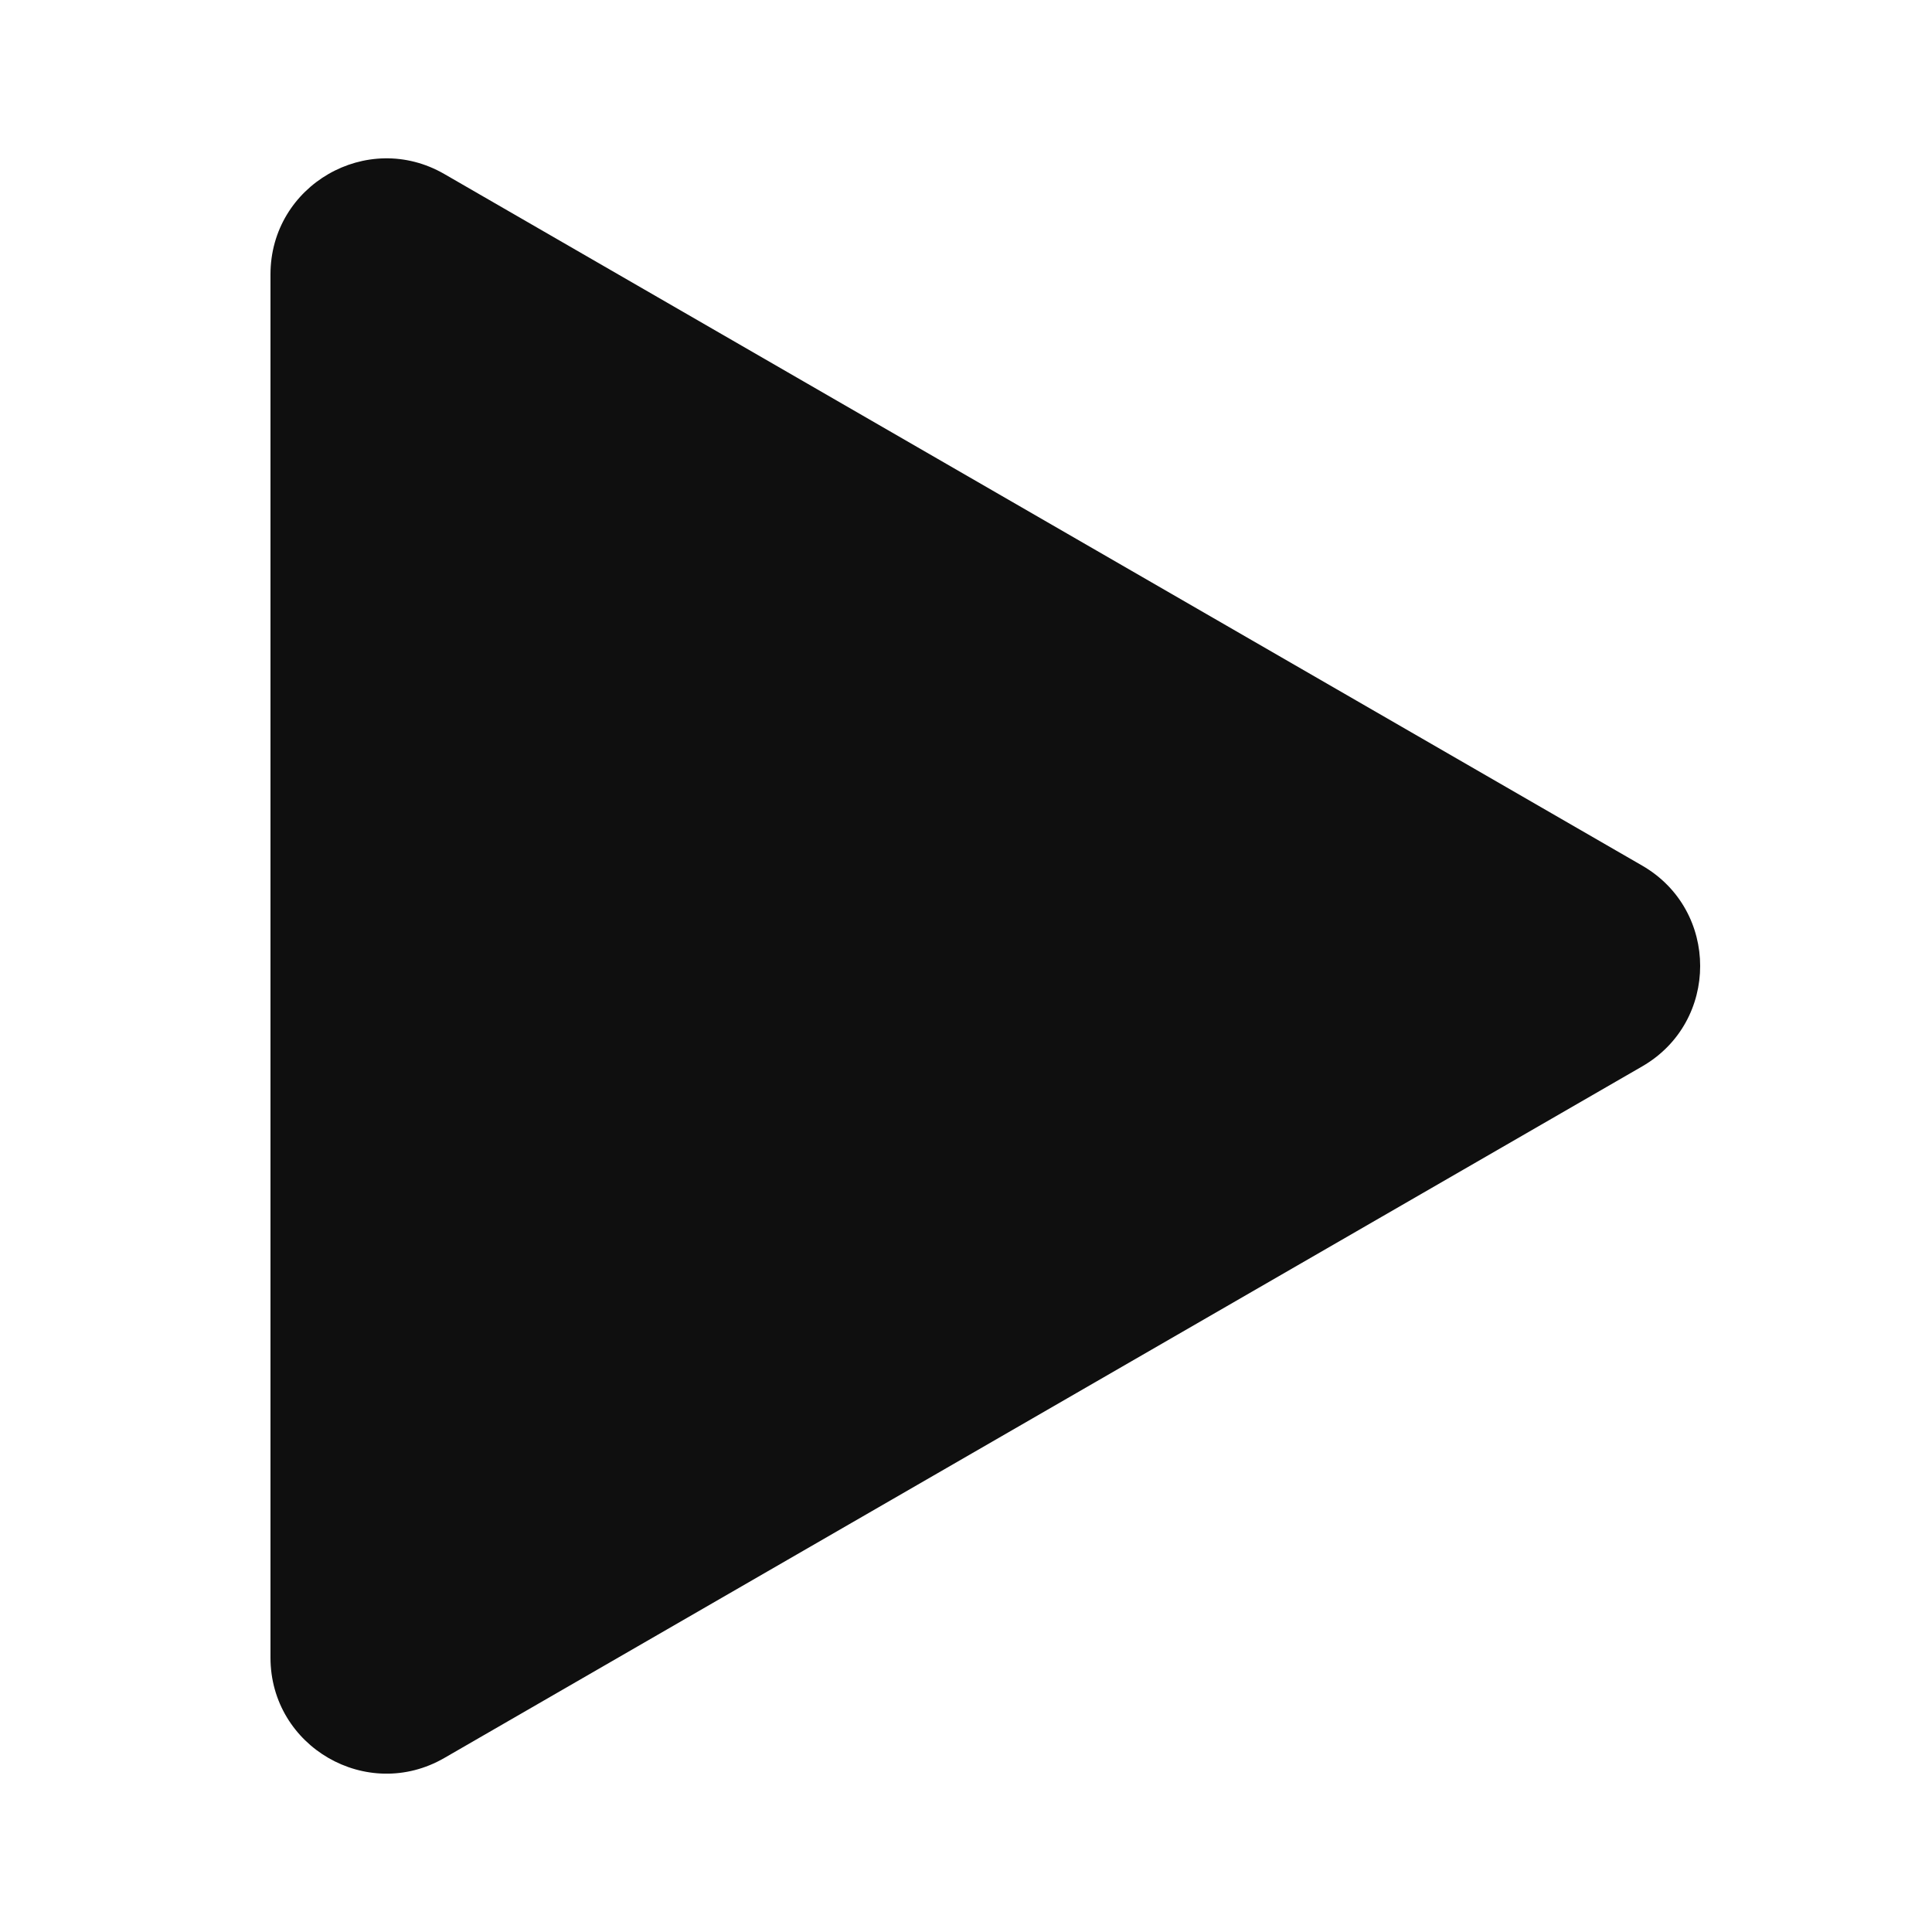
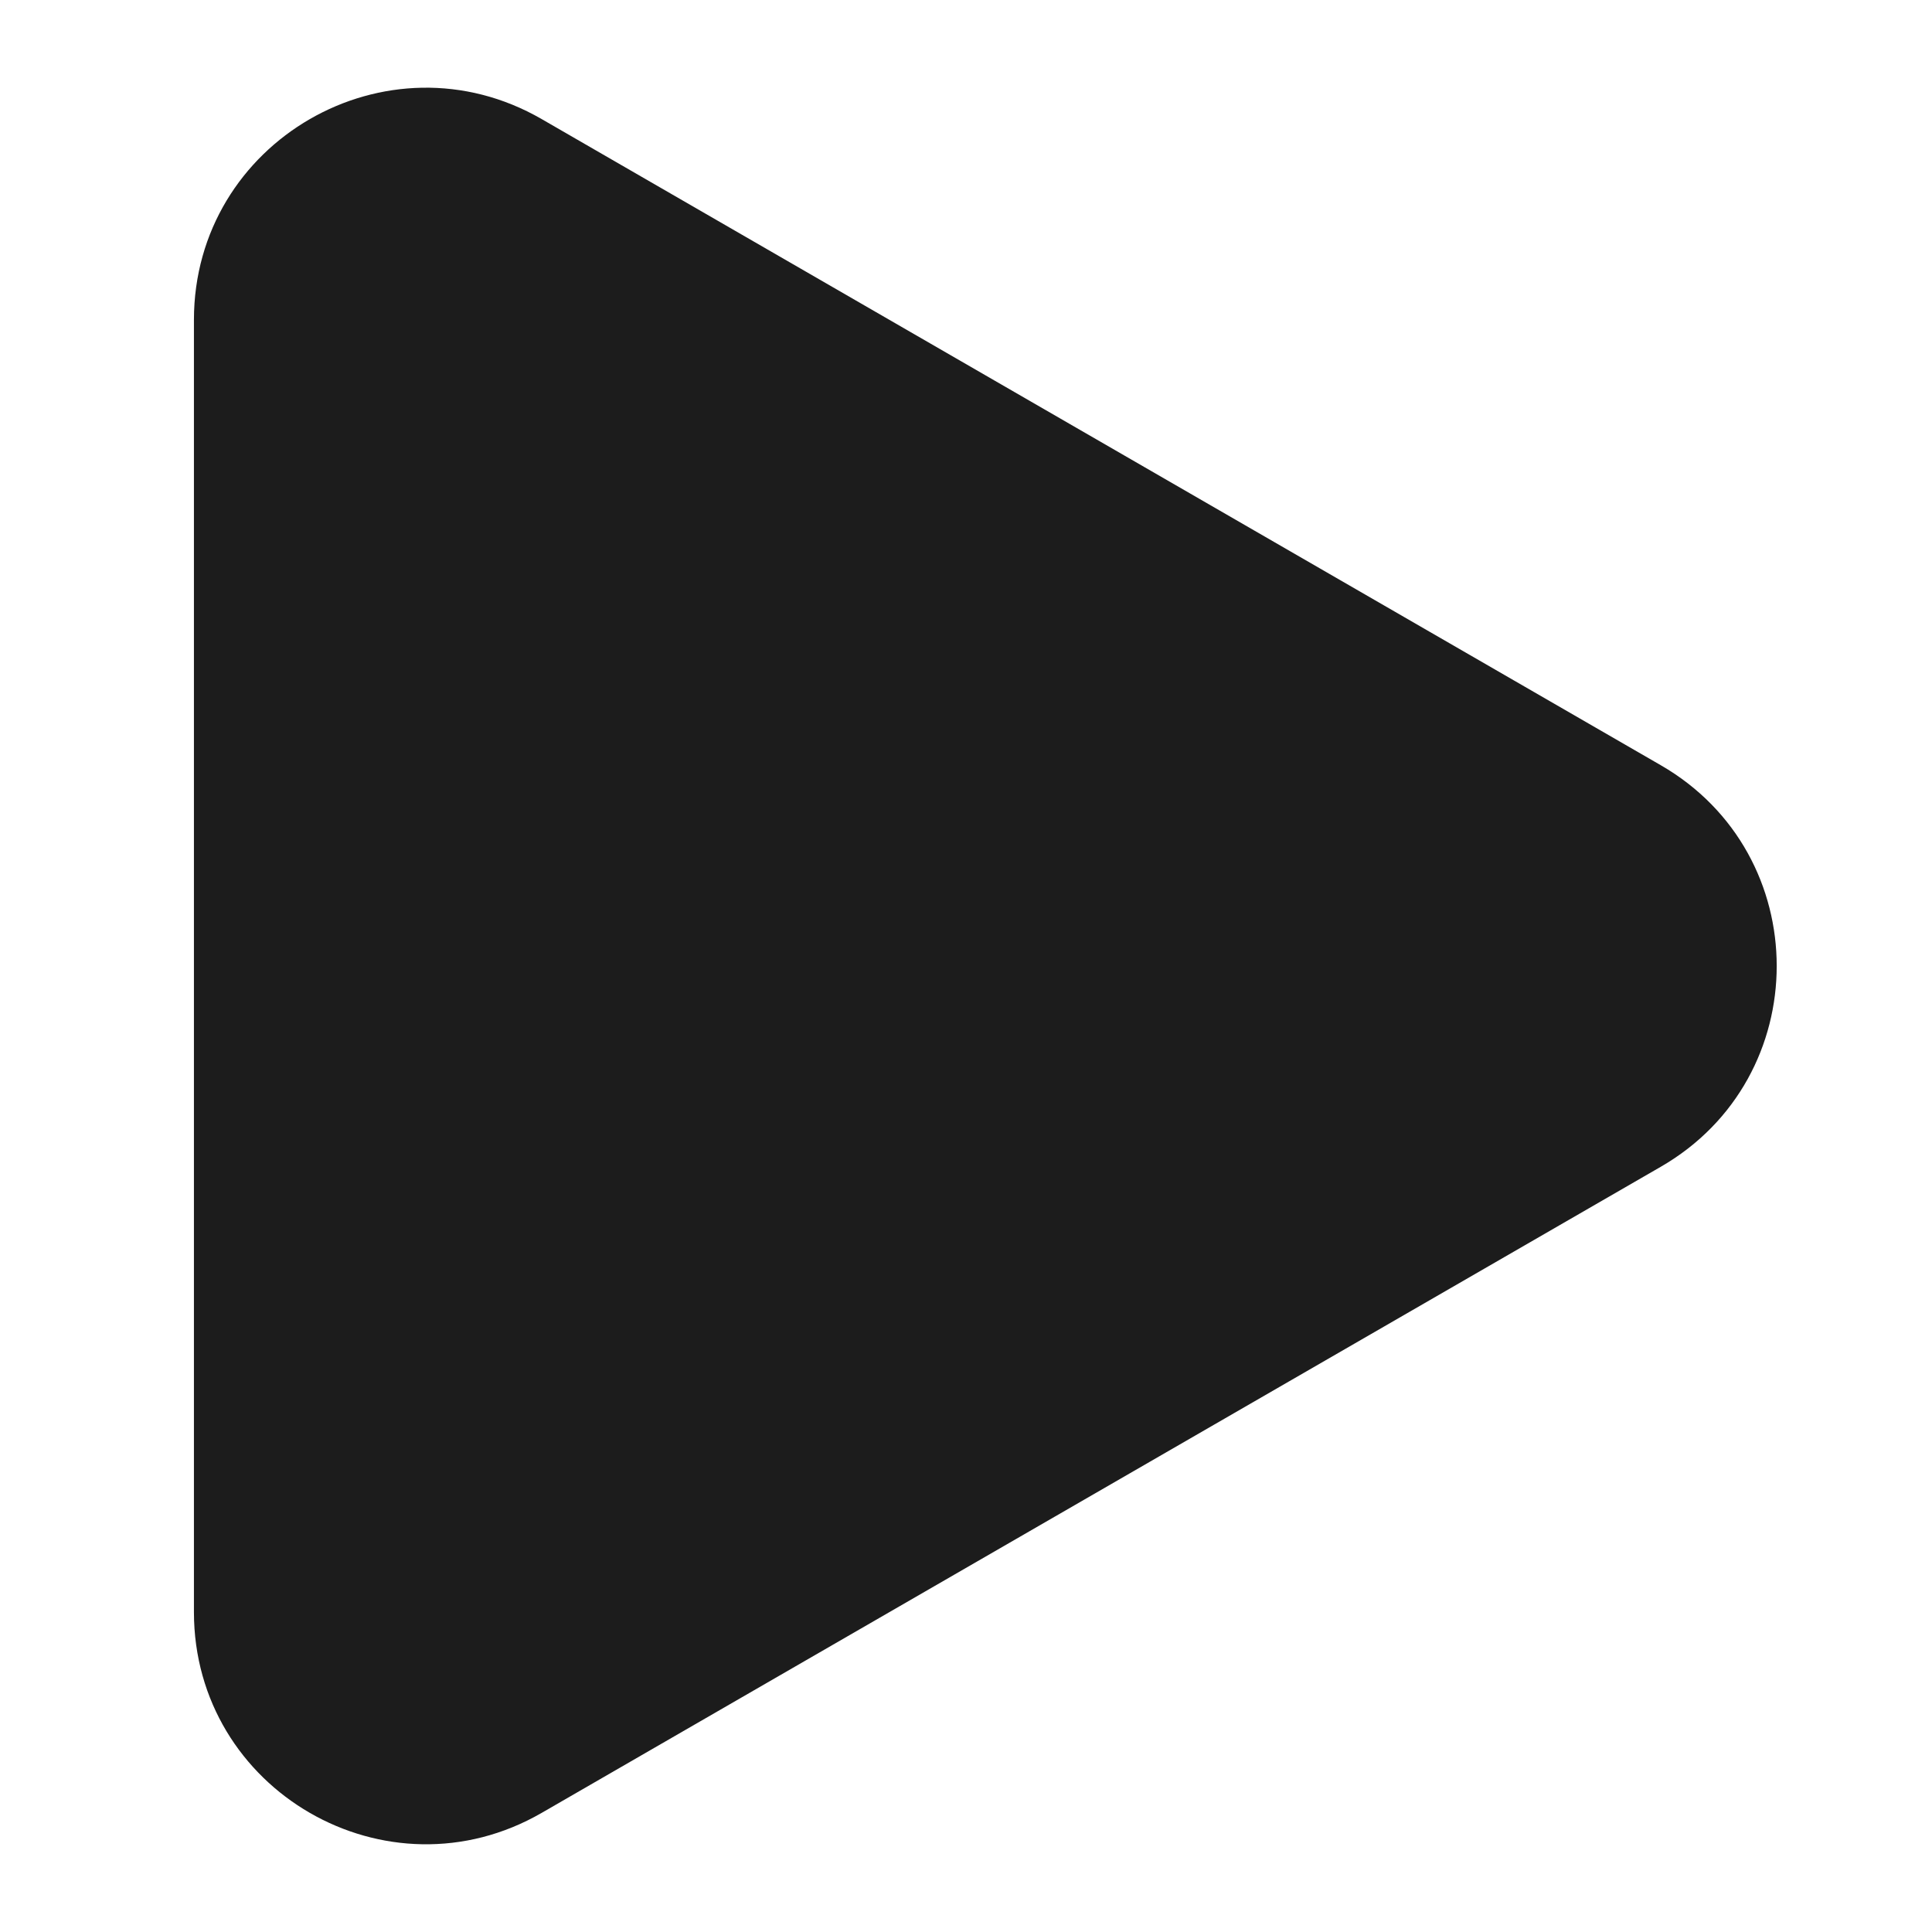
- <svg xmlns="http://www.w3.org/2000/svg" version="1.1" viewBox="0 0 500 500">
-   <g>
-     <g id="_图层_1" data-name="图层_1">
-       <path d="M425,224.02L115,45.04c-20-11.55-45,2.89-45,25.98v357.96c0,23.09,25,37.53,45,25.98l310-178.98c20-11.55,20-40.41,0-51.96Z" fill="#0f0f0f" />
-     </g>
-   </g>
+ <svg xmlns="http://www.w3.org/2000/svg" id="_图层_1" data-name="图层_1" version="1.1" viewBox="0 0 500 500">
+   <path d="M429.81,198.04L140.19,30.82c-40-23.09-90,5.77-90,51.96v334.43c0,46.19,50,75.06,90,51.96l289.62-167.21c40-23.09,40-80.83,0-103.92Z" fill="#1c1c1c" />
</svg>
